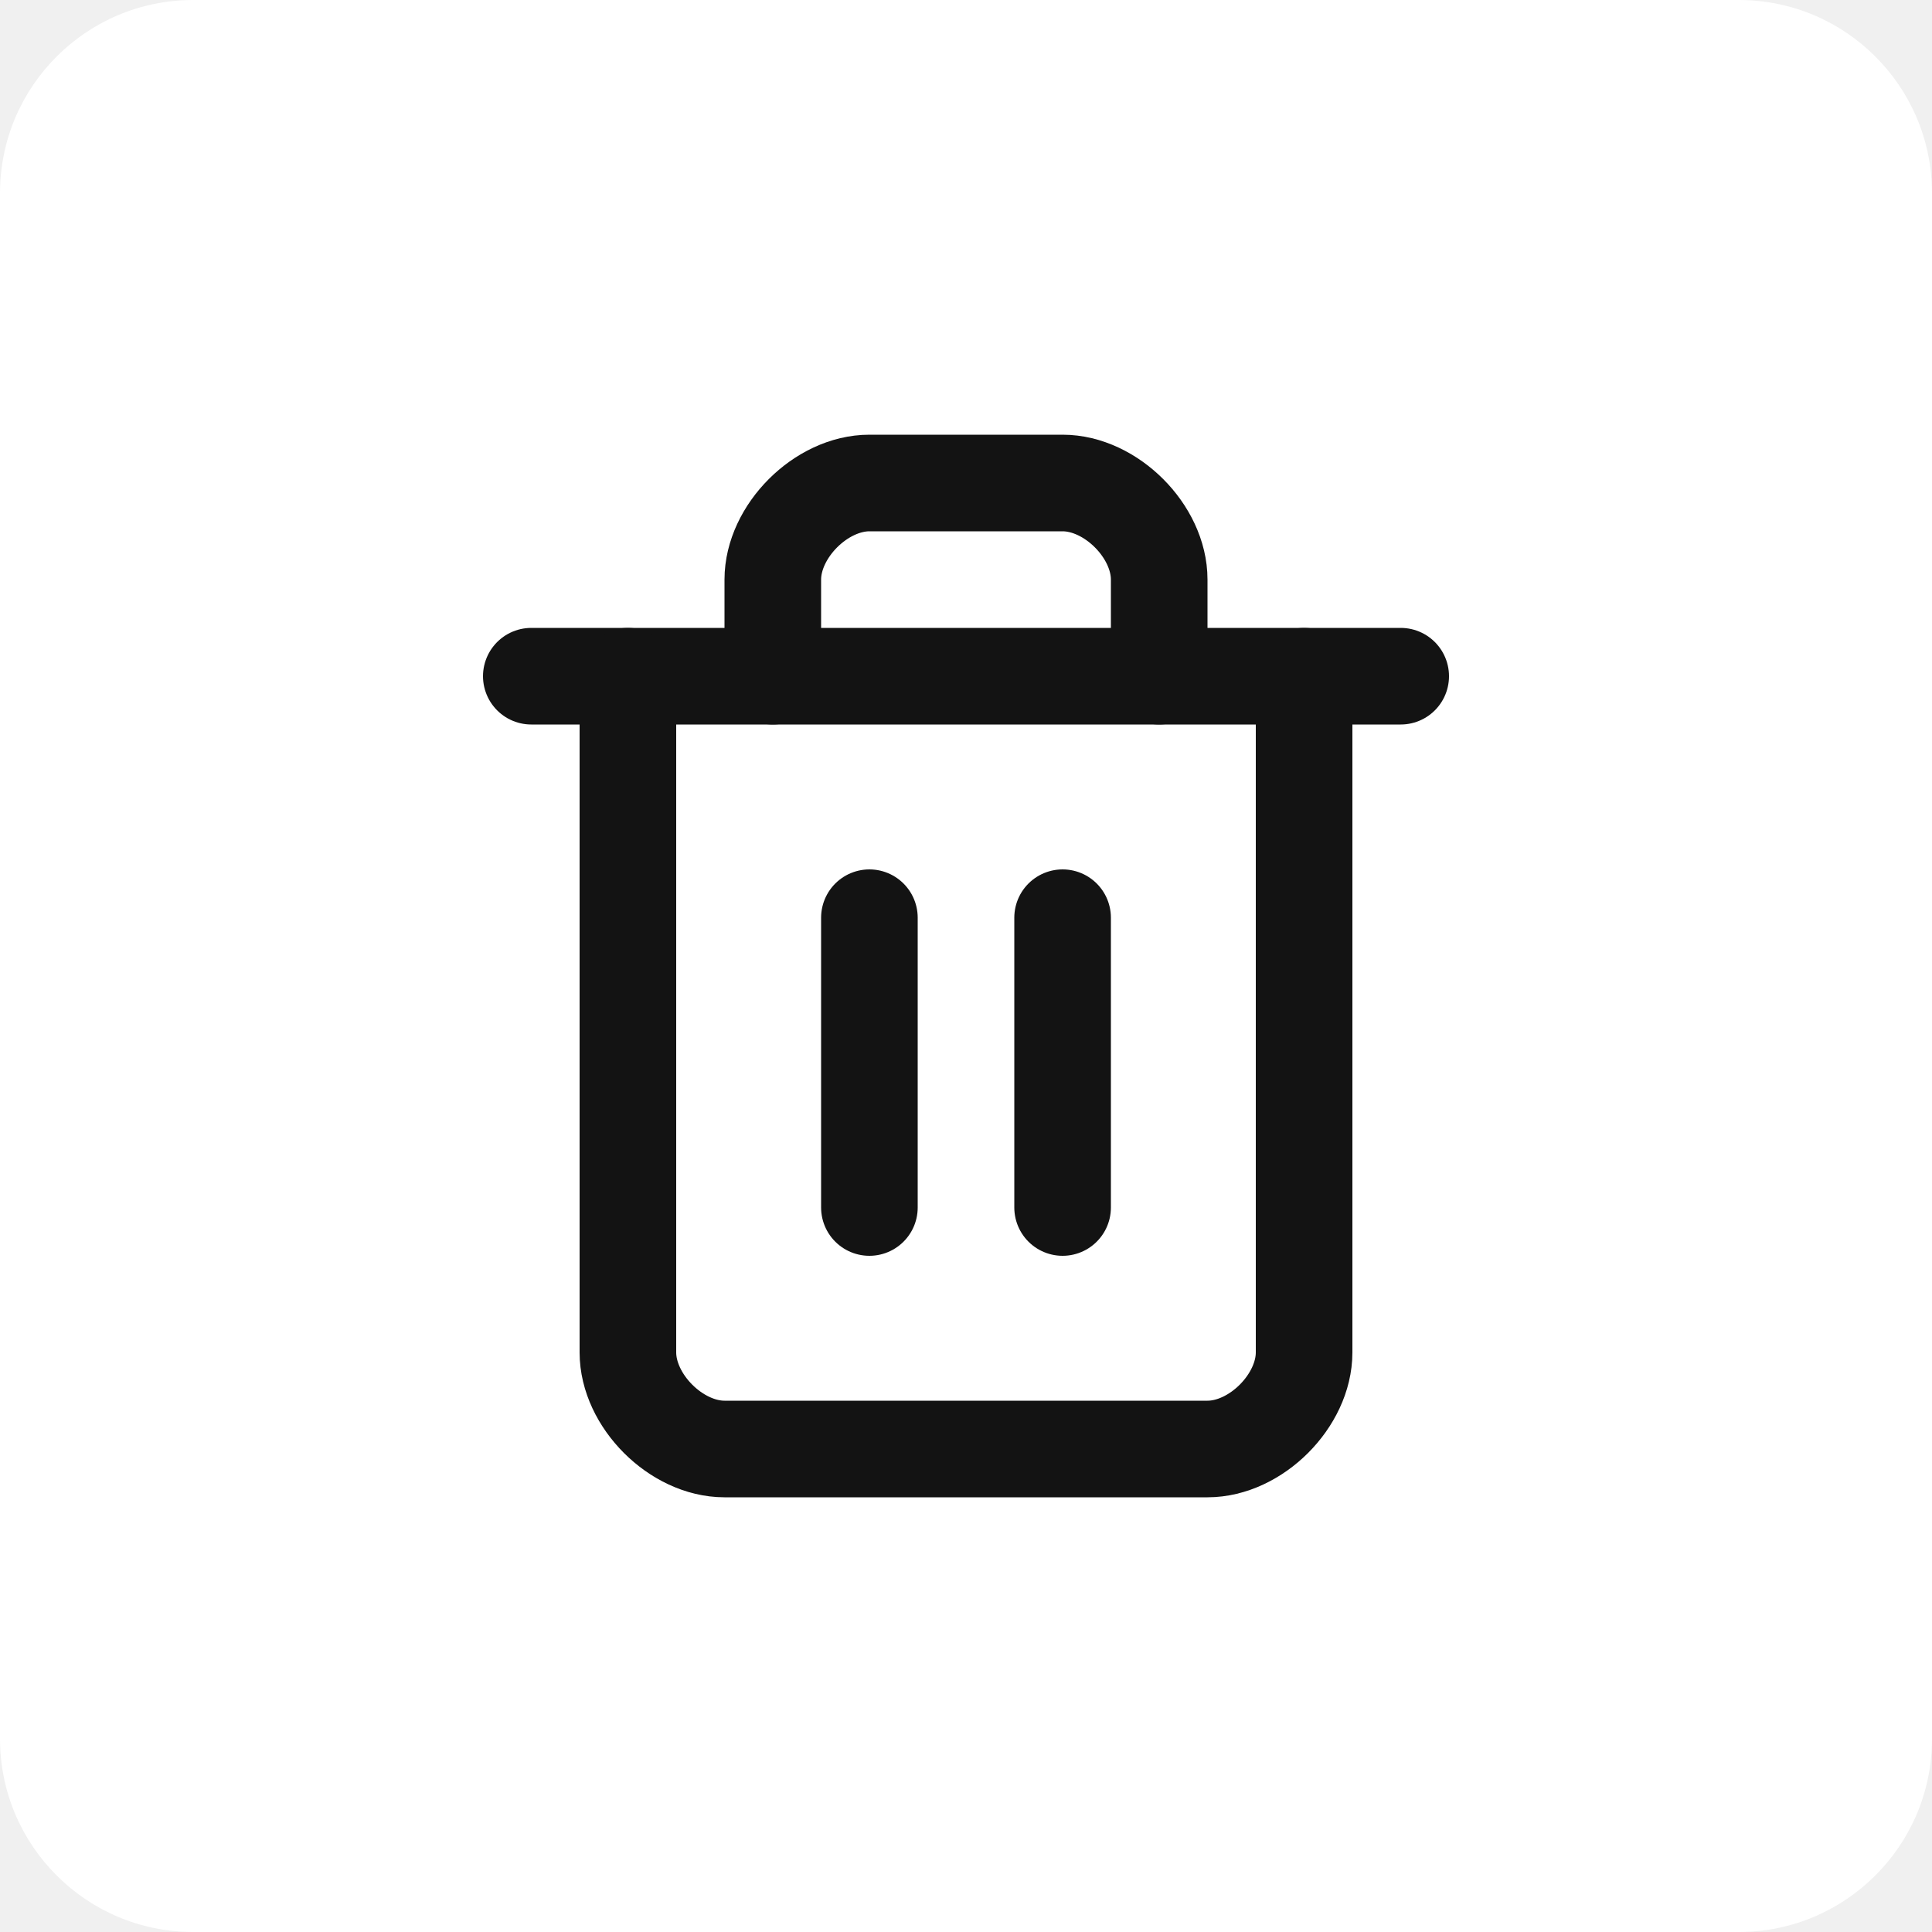
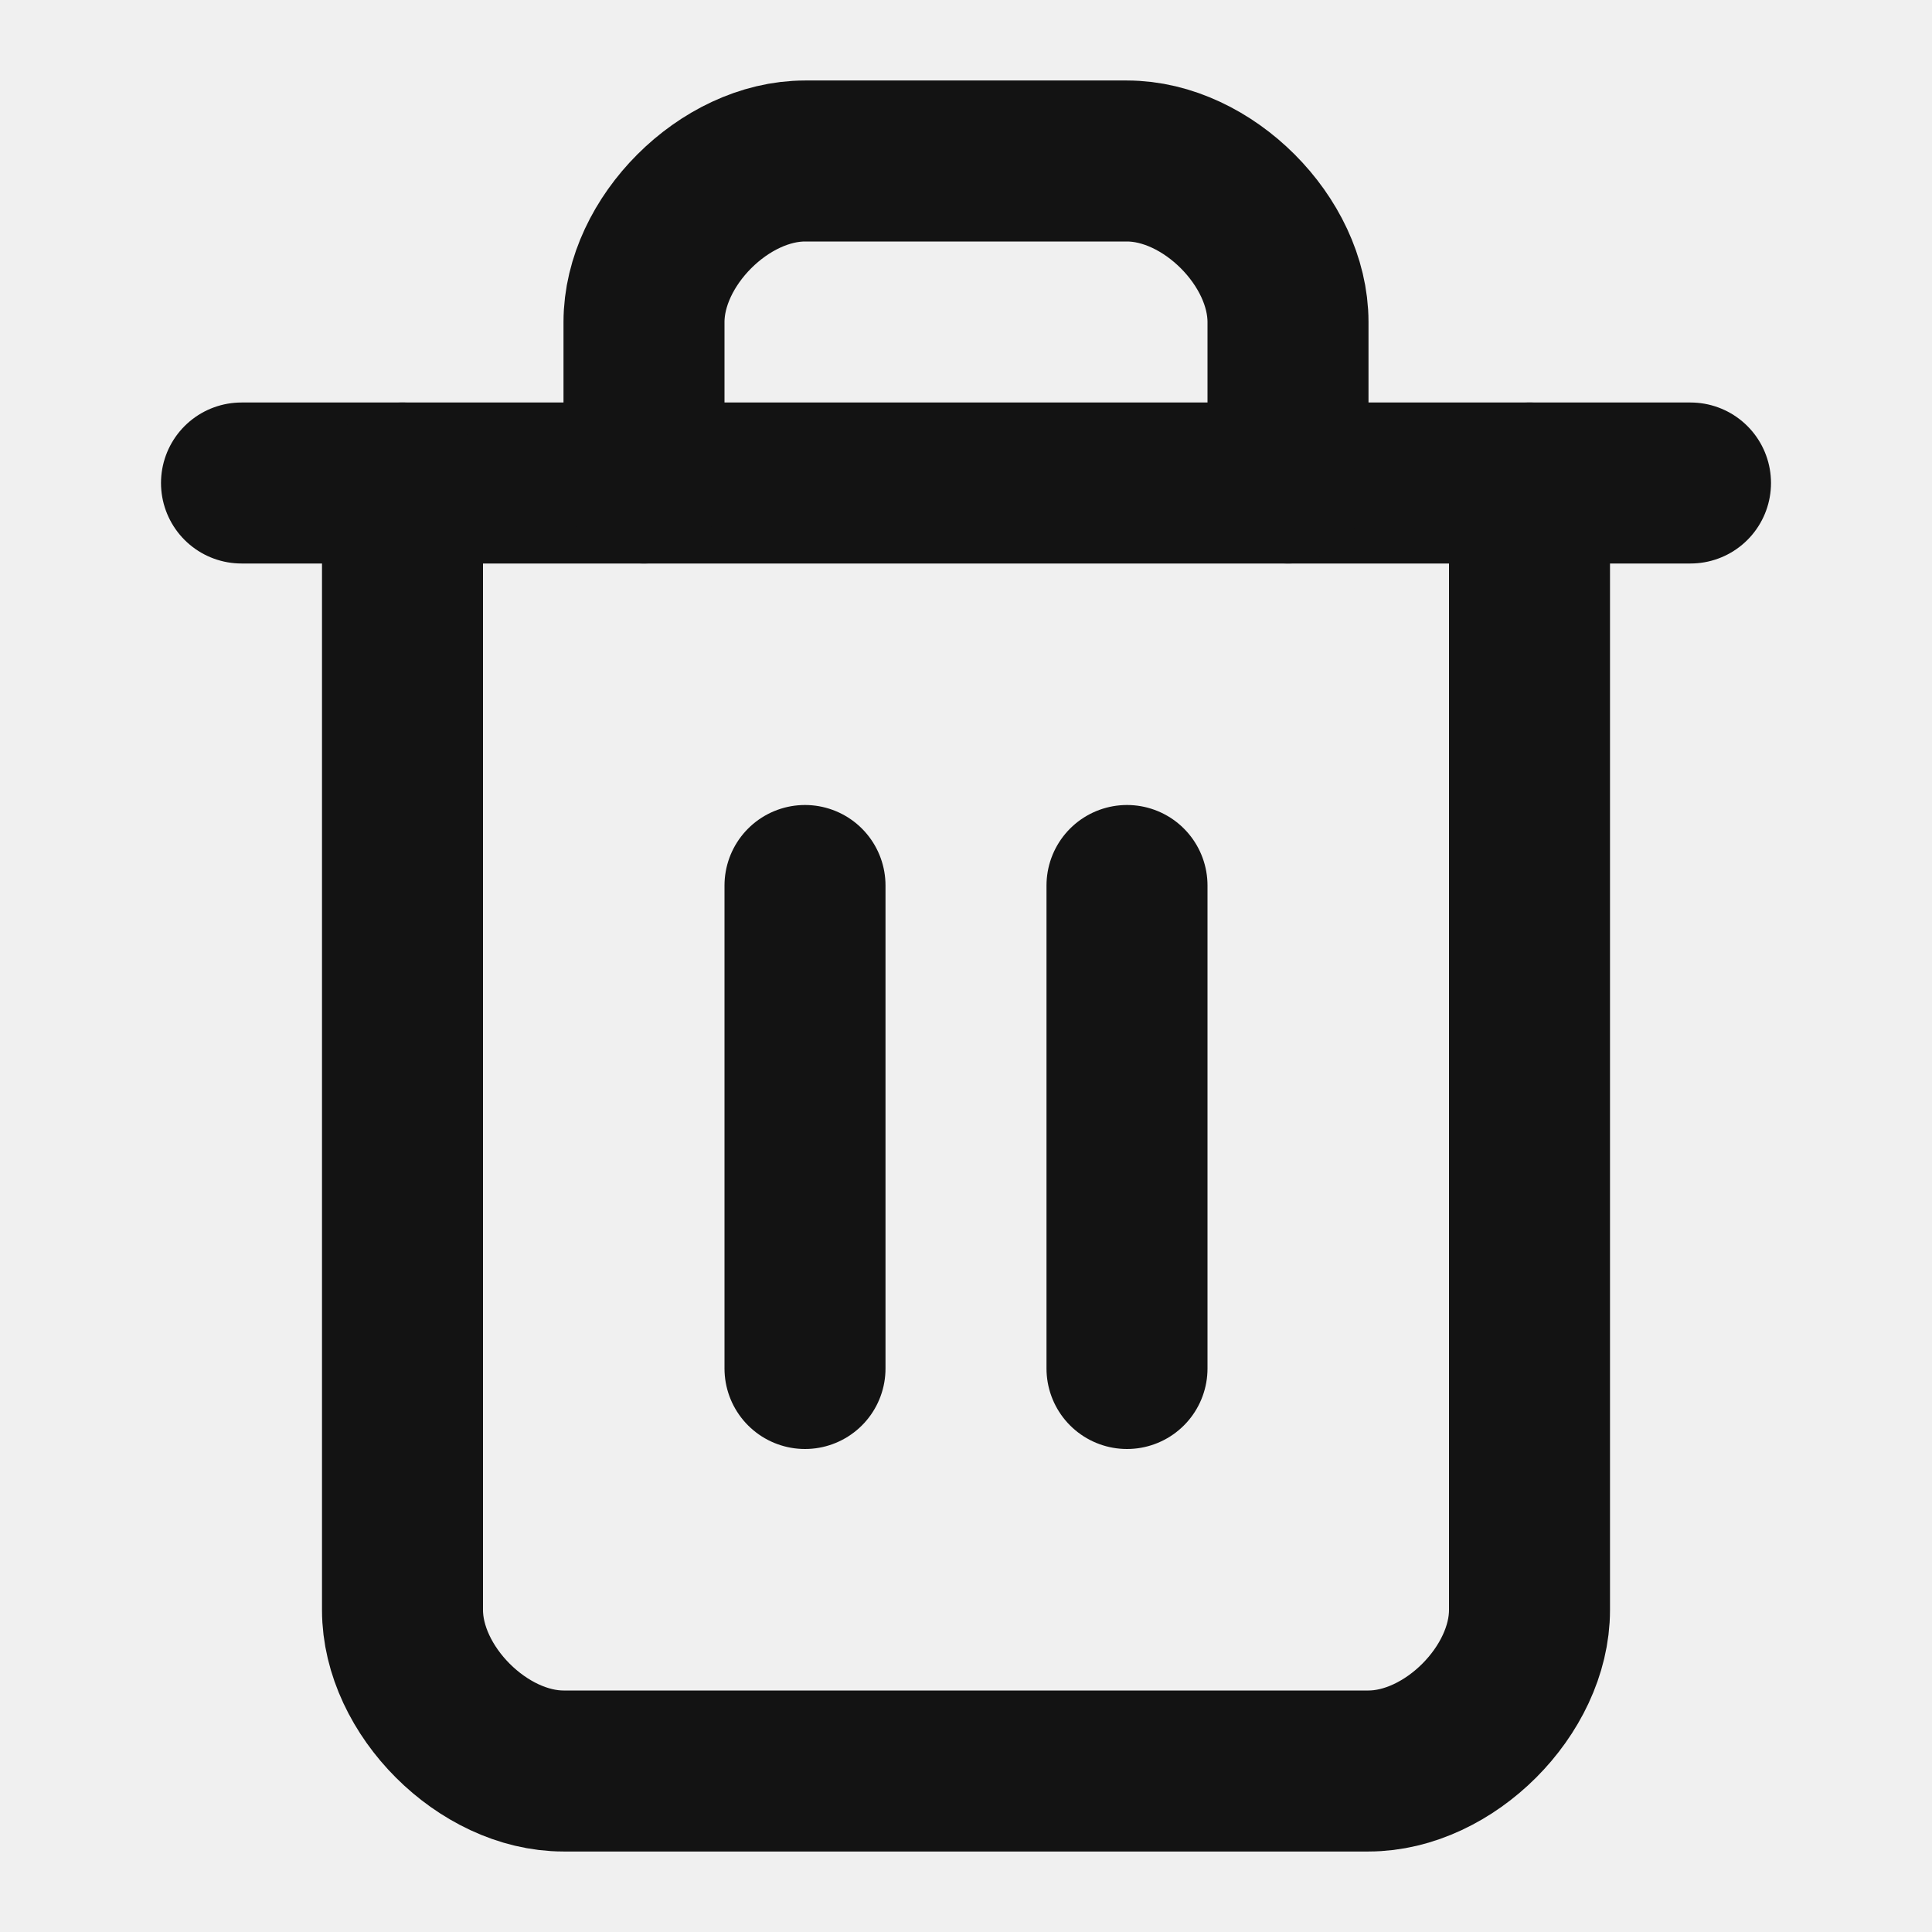
- <svg xmlns="http://www.w3.org/2000/svg" width="40" height="40" viewBox="0 0 40 40" fill="none">
-   <rect width="40" height="40" rx="4" fill="white" />
-   <path d="M11 14H29" stroke="#131313" stroke-width="2" stroke-linecap="round" stroke-linejoin="round" />
-   <path d="M27 14V28C27 29 26 30 25 30H15C14 30 13 29 13 28V14" stroke="#131313" stroke-width="2" stroke-linecap="round" stroke-linejoin="round" />
-   <path d="M16 14V12C16 11 17 10 18 10H22C23 10 24 11 24 12V14" stroke="#131313" stroke-width="2" stroke-linecap="round" stroke-linejoin="round" />
-   <path d="M18 19V25" stroke="#131313" stroke-width="2" stroke-linecap="round" stroke-linejoin="round" />
-   <path d="M22 19V25" stroke="#131313" stroke-width="2" stroke-linecap="round" stroke-linejoin="round" />
+ <svg xmlns="http://www.w3.org/2000/svg" width="24" height="24" viewBox="0 0 24 24" fill="none">
+   <path d="M3 6H21" stroke="#131313" stroke-width="2" stroke-linecap="round" stroke-linejoin="round" />
+   <path d="M19 6V20C19 21 18 22 17 22H7C6 22 5 21 5 20V6" stroke="#131313" stroke-width="2" stroke-linecap="round" stroke-linejoin="round" />
+   <path d="M8 6V4C8 3 9 2 10 2H14C15 2 16 3 16 4V6" stroke="#131313" stroke-width="2" stroke-linecap="round" stroke-linejoin="round" />
+   <path d="M10 11V17" stroke="#131313" stroke-width="2" stroke-linecap="round" stroke-linejoin="round" />
+   <path d="M14 11V17" stroke="#131313" stroke-width="2" stroke-linecap="round" stroke-linejoin="round" />
</svg>
